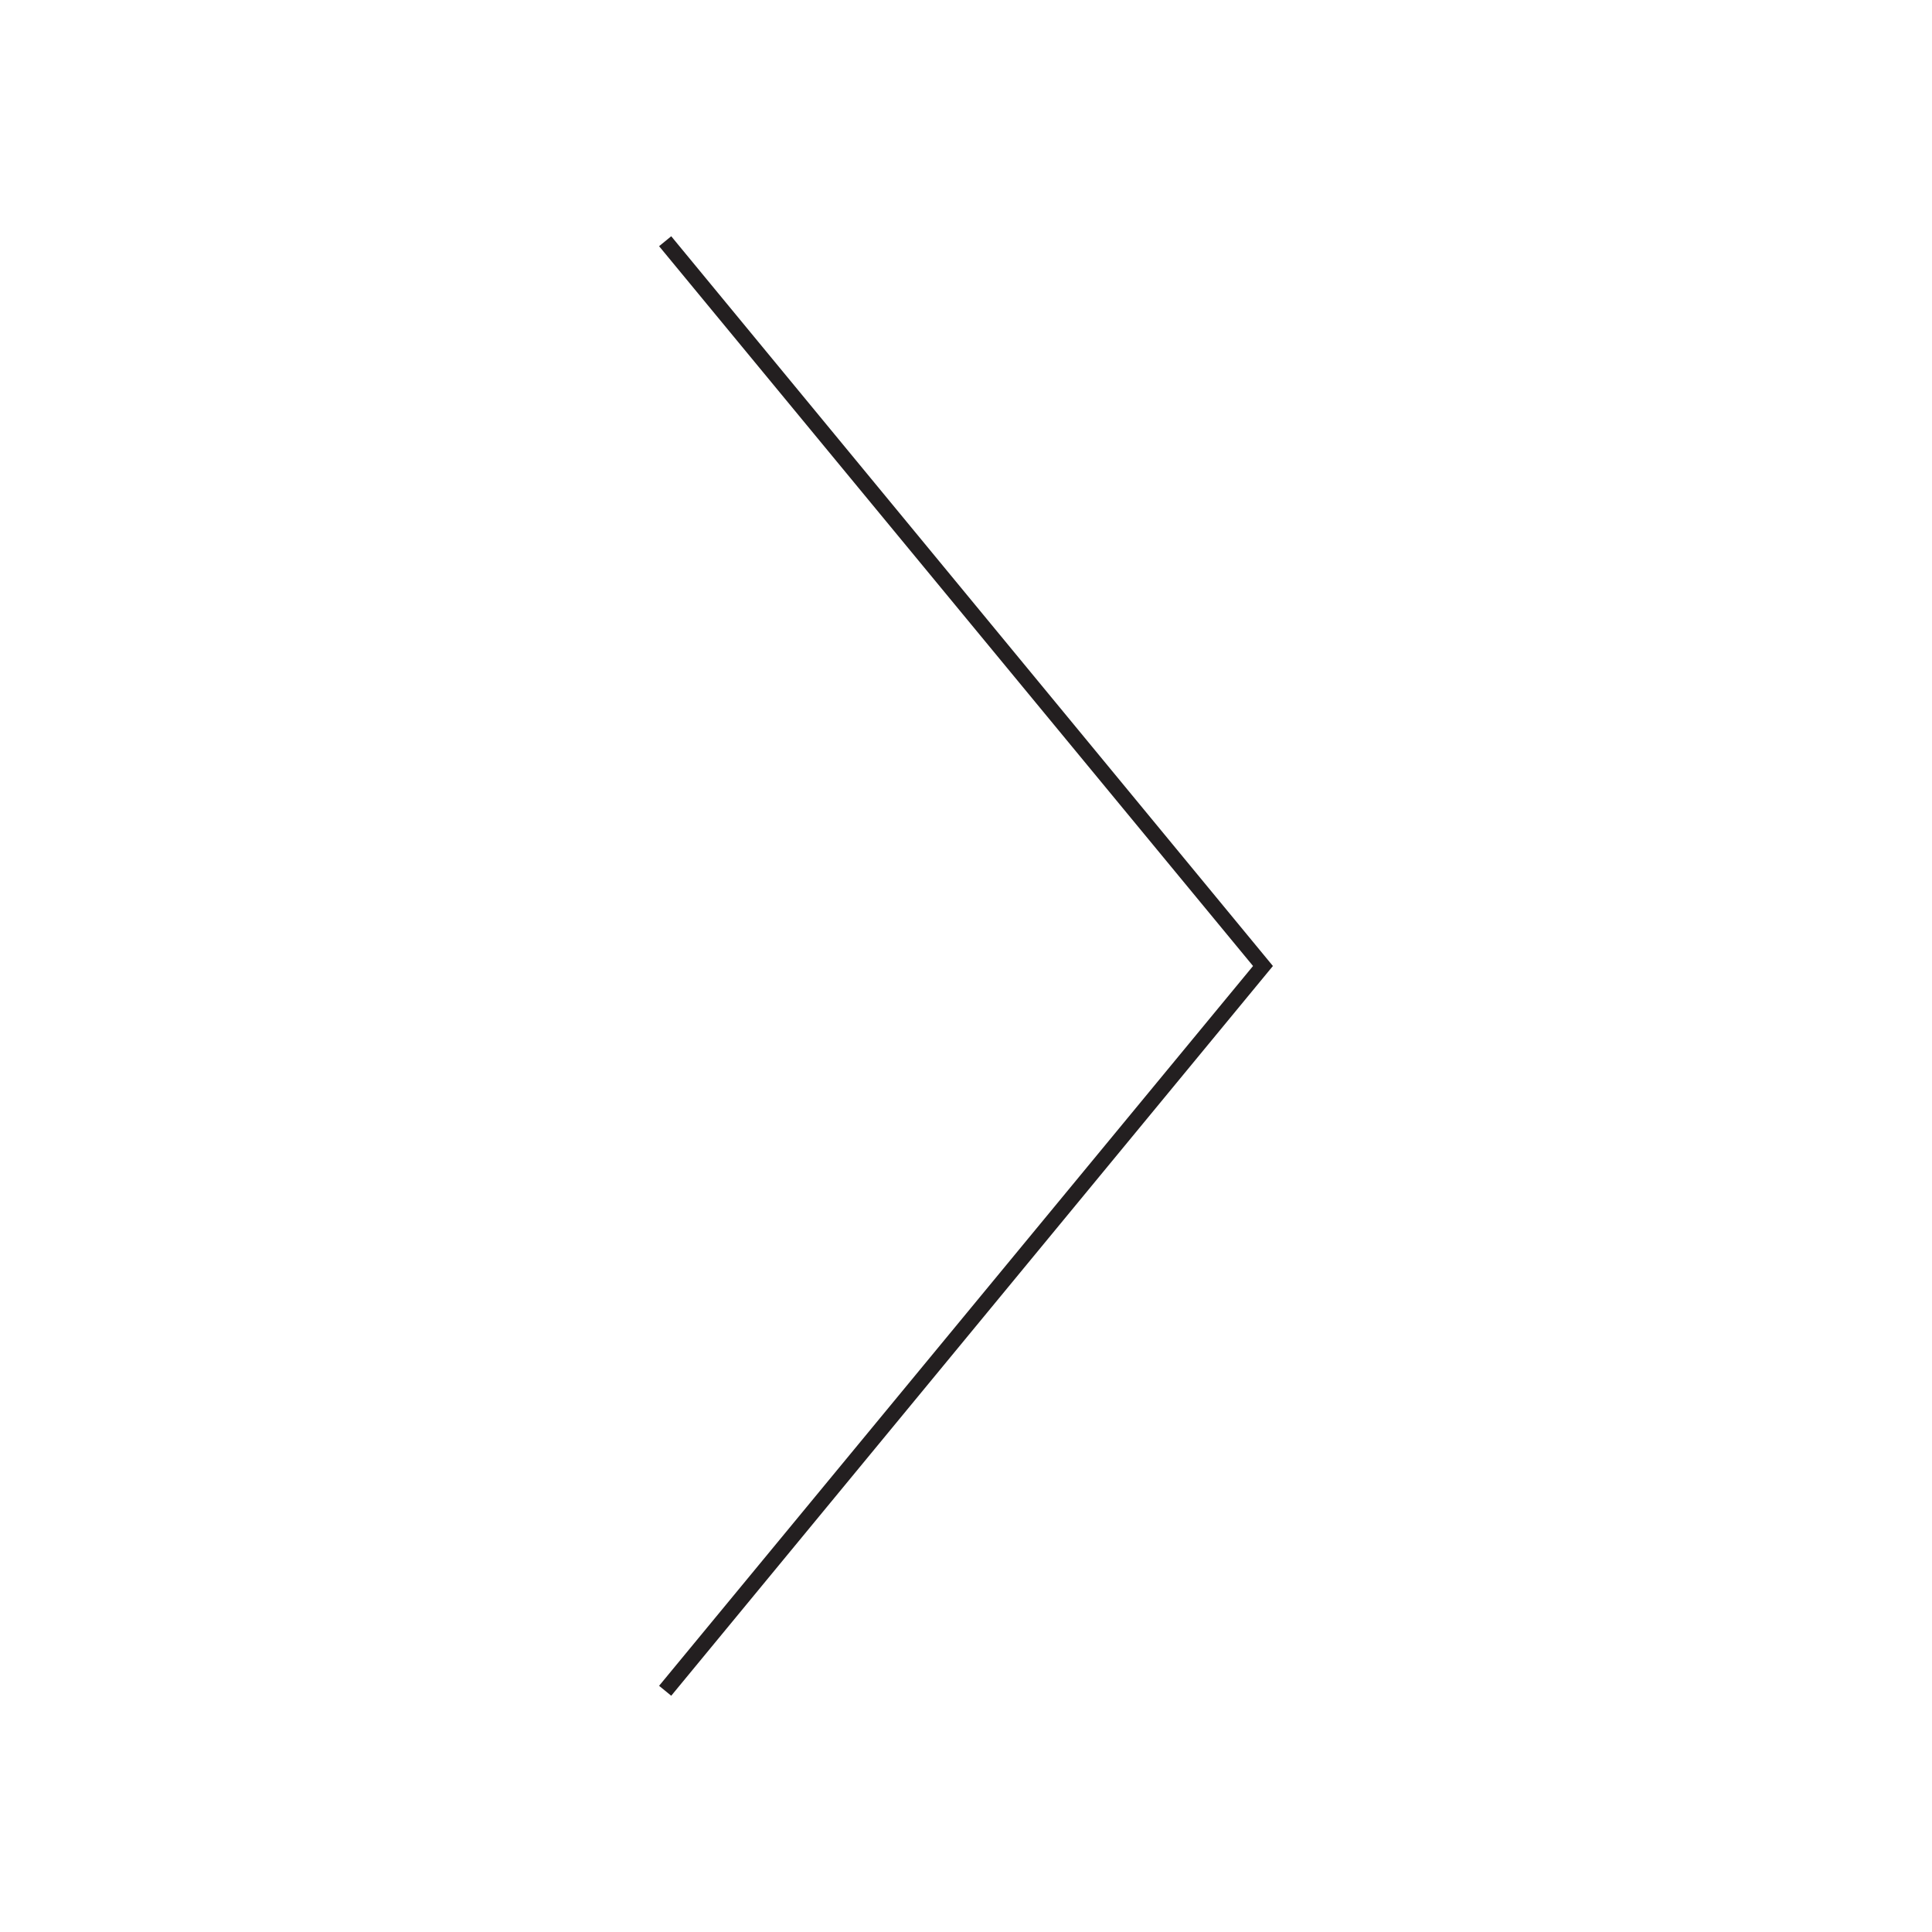
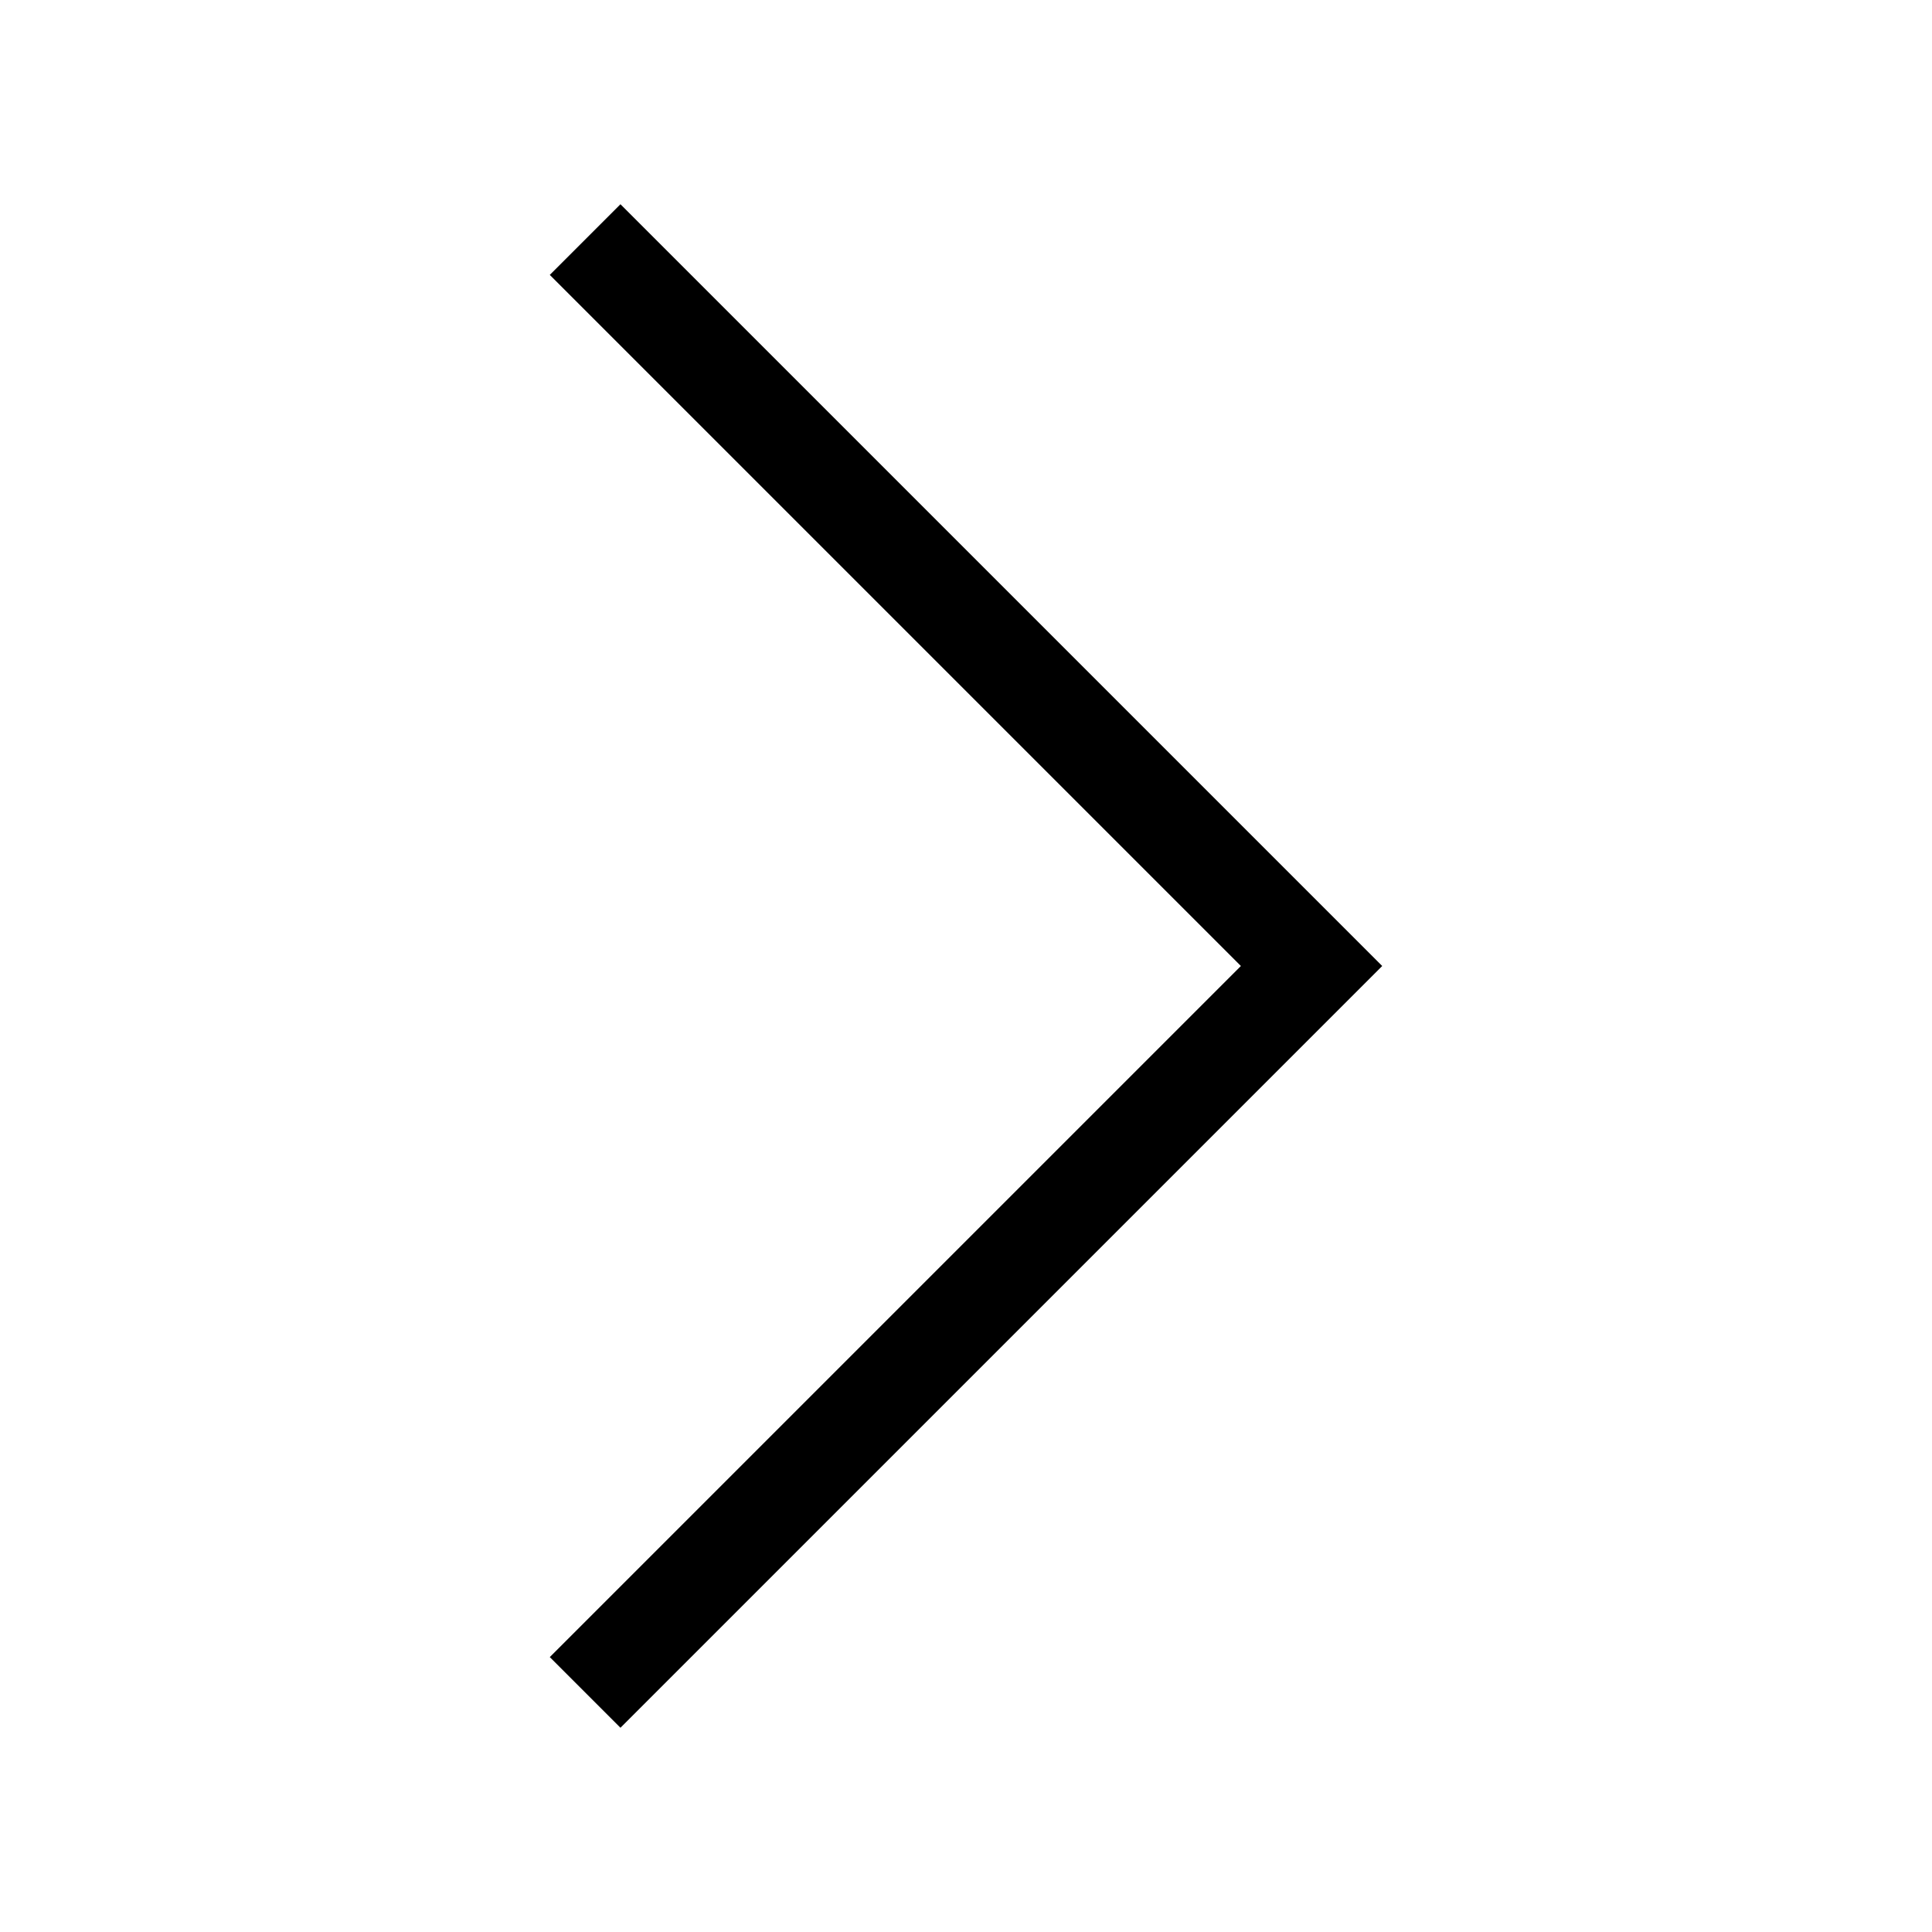
- <svg xmlns="http://www.w3.org/2000/svg" version="1.1" id="Layer_1" x="0px" y="0px" viewBox="0 0 175 175" enable-background="new 0 0 175 175" xml:space="preserve">
-   <g>
-     <polygon fill="#231F20" points="60.8,153.6 115.3,87.5 60.8,21.4 59.7,22.3 113.5,87.5 59.7,152.7  " />
-   </g>
+ <svg xmlns="http://www.w3.org/2000/svg" version="1.1" id="Layer_1" x="0px" y="0px" viewBox="0 0 175 175" style="enable-background:new 0 0 175 175;" xml:space="preserve">
+   <polygon points="49.8,150.1 56.2,156.5 125.2,87.5 125.2,87.5 125.2,87.5 56.2,18.5 49.8,24.9 112.4,87.5 " />
</svg>
